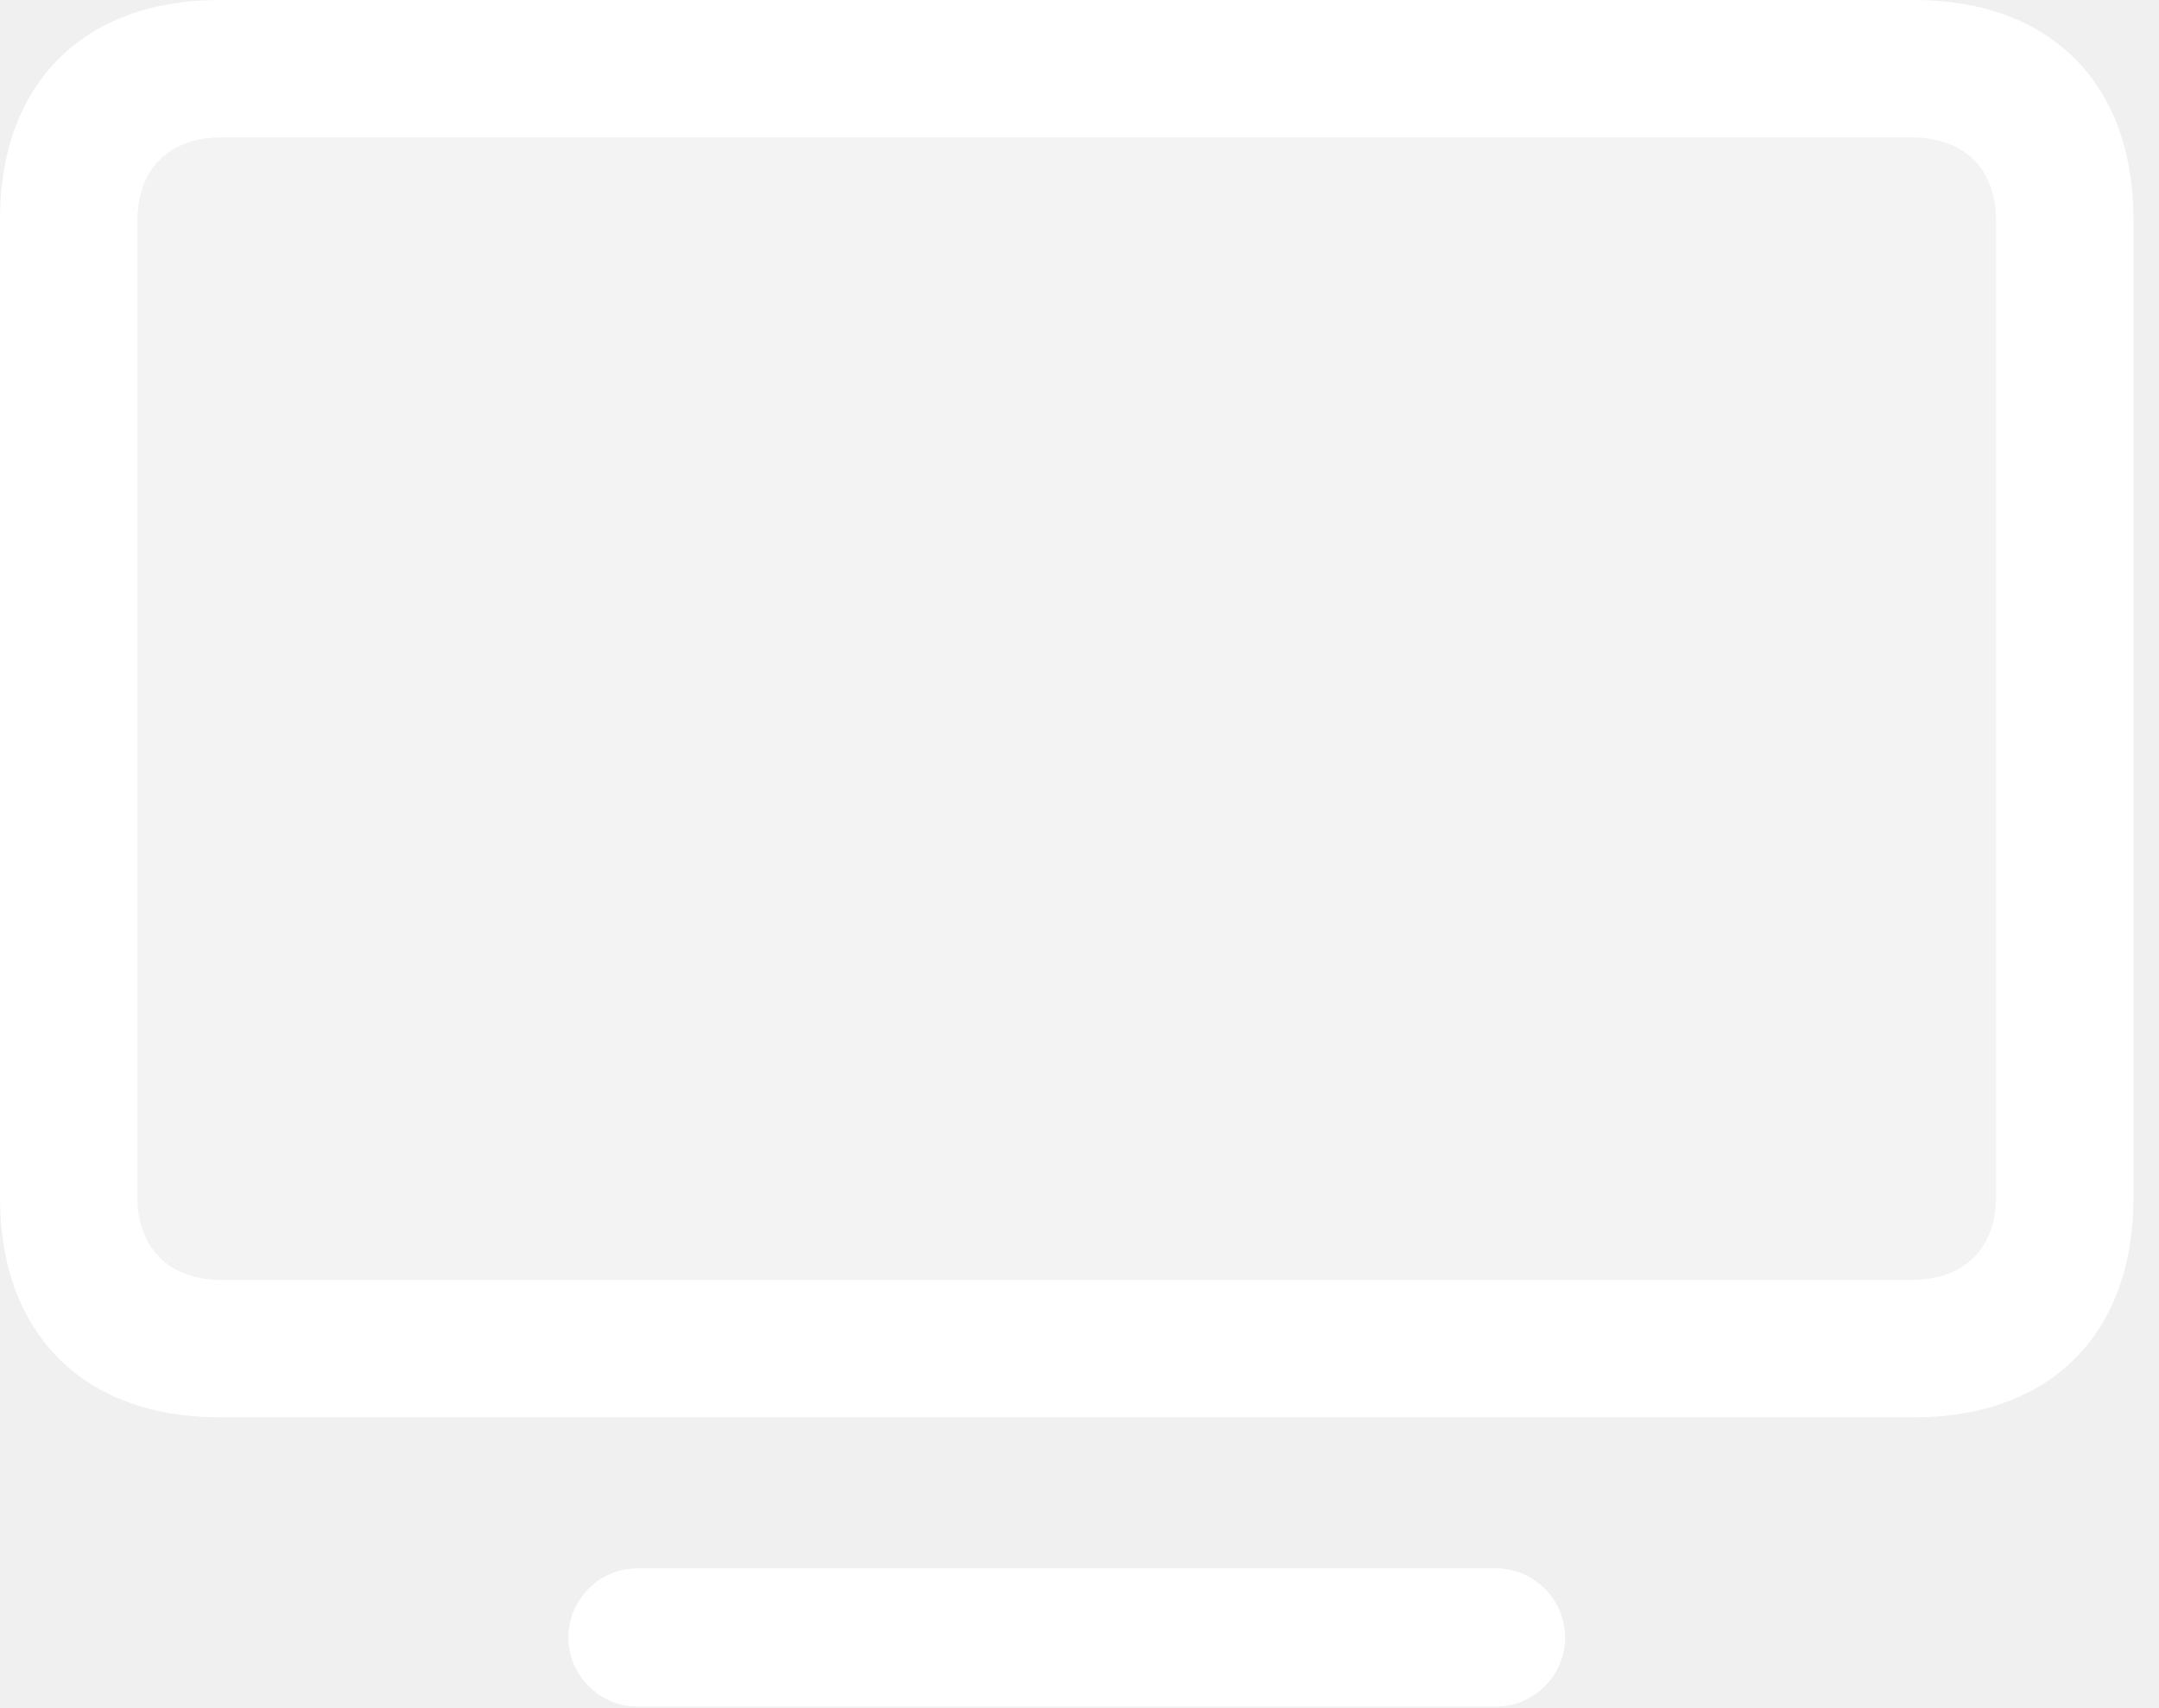
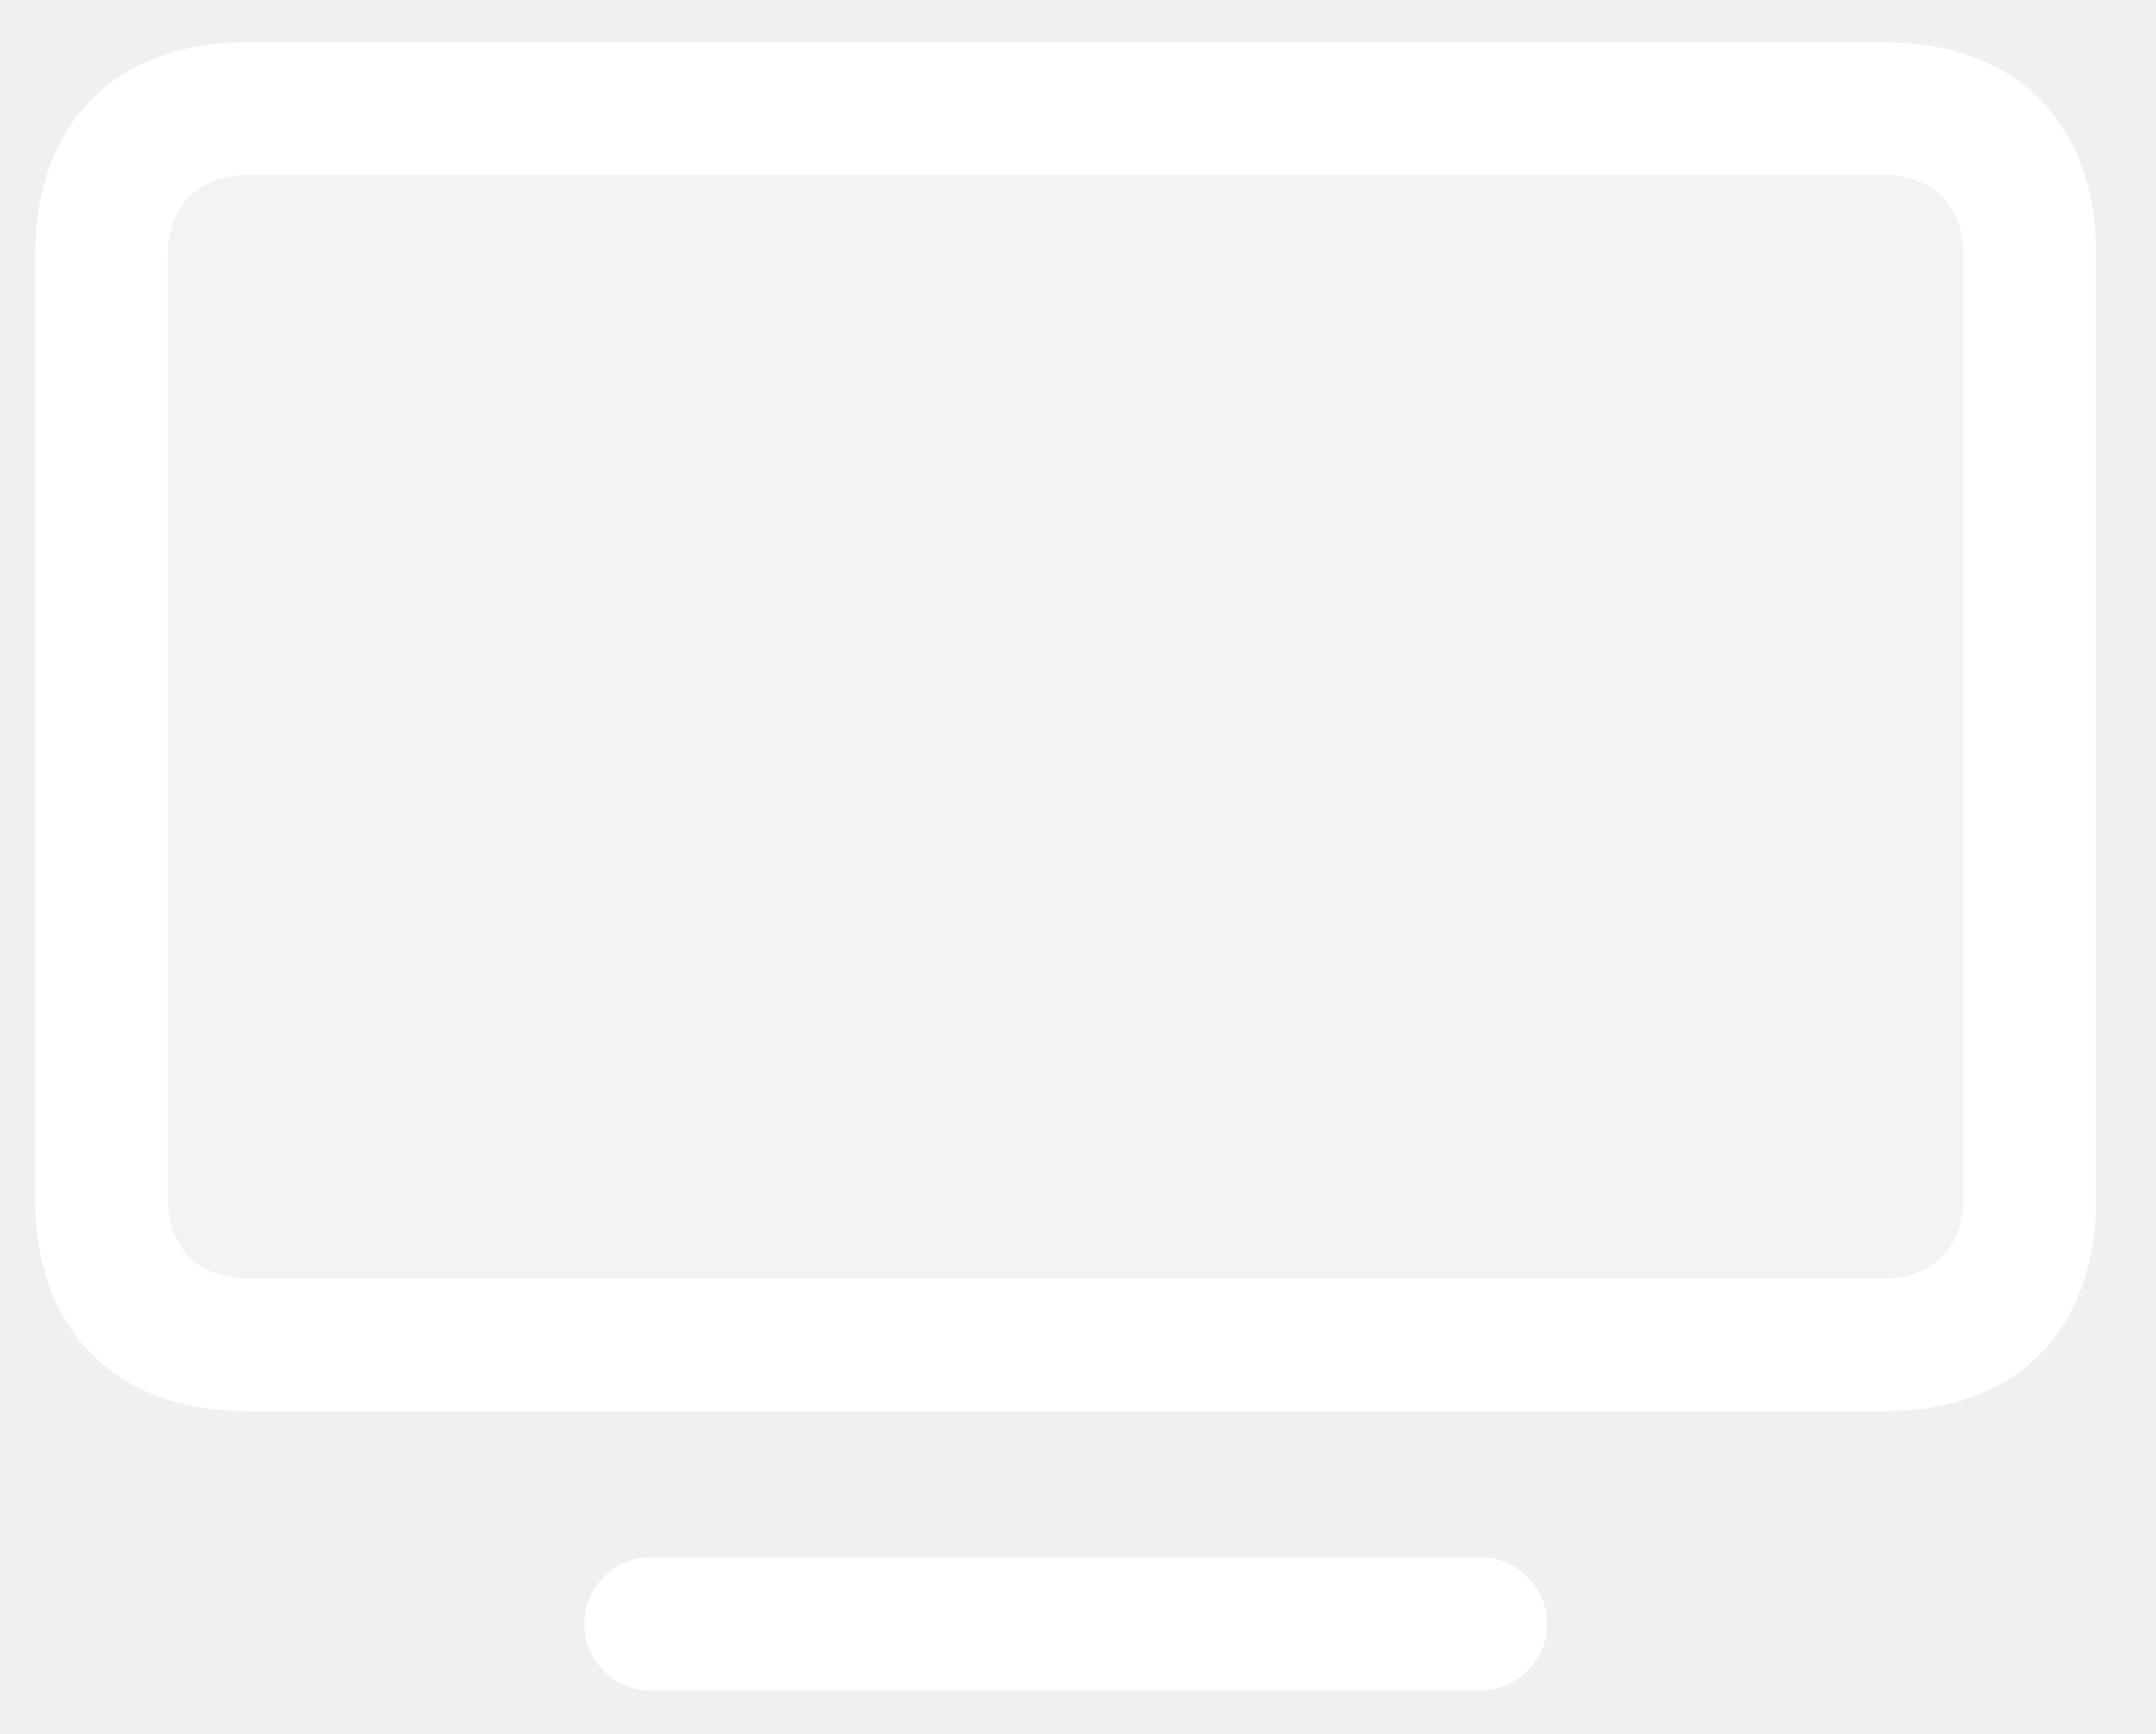
- <svg xmlns="http://www.w3.org/2000/svg" version="1.1" viewBox="0 0 29.648 23.449">
+ <svg xmlns="http://www.w3.org/2000/svg" version="1.1" viewBox="-0.5 -0.6 30.648 24.649">
  <g>
    <rect height="23.449" opacity="0" width="29.648" x="0" y="0" />
    <path d="M3.047 17.578C2.32 17.578 1.887 17.145 1.887 16.43L1.887 3.035C1.887 2.32 2.32 1.887 3.047 1.887L26.25 1.887C26.977 1.887 27.41 2.32 27.41 3.035L27.41 16.43C27.41 17.145 26.977 17.578 26.25 17.578Z" fill="white" fill-opacity="0.18" />
    <path d="M3.012 19.465L26.285 19.465C28.16 19.465 29.297 18.316 29.297 16.453L29.297 3.012C29.297 1.148 28.16 0 26.285 0L3.012 0C1.148 0 0 1.148 0 3.012L0 16.453C0 18.316 1.148 19.465 3.012 19.465ZM3.047 17.578C2.32 17.578 1.887 17.145 1.887 16.43L1.887 3.035C1.887 2.32 2.32 1.887 3.047 1.887L26.25 1.887C26.977 1.887 27.41 2.32 27.41 3.035L27.41 16.43C27.41 17.145 26.977 17.578 26.25 17.578ZM8.754 23.438L20.543 23.438C21.059 23.438 21.492 23.016 21.492 22.488C21.492 21.961 21.059 21.539 20.543 21.539L8.754 21.539C8.238 21.539 7.805 21.961 7.805 22.488C7.805 23.016 8.238 23.438 8.754 23.438Z" fill="white" />
  </g>
</svg>
